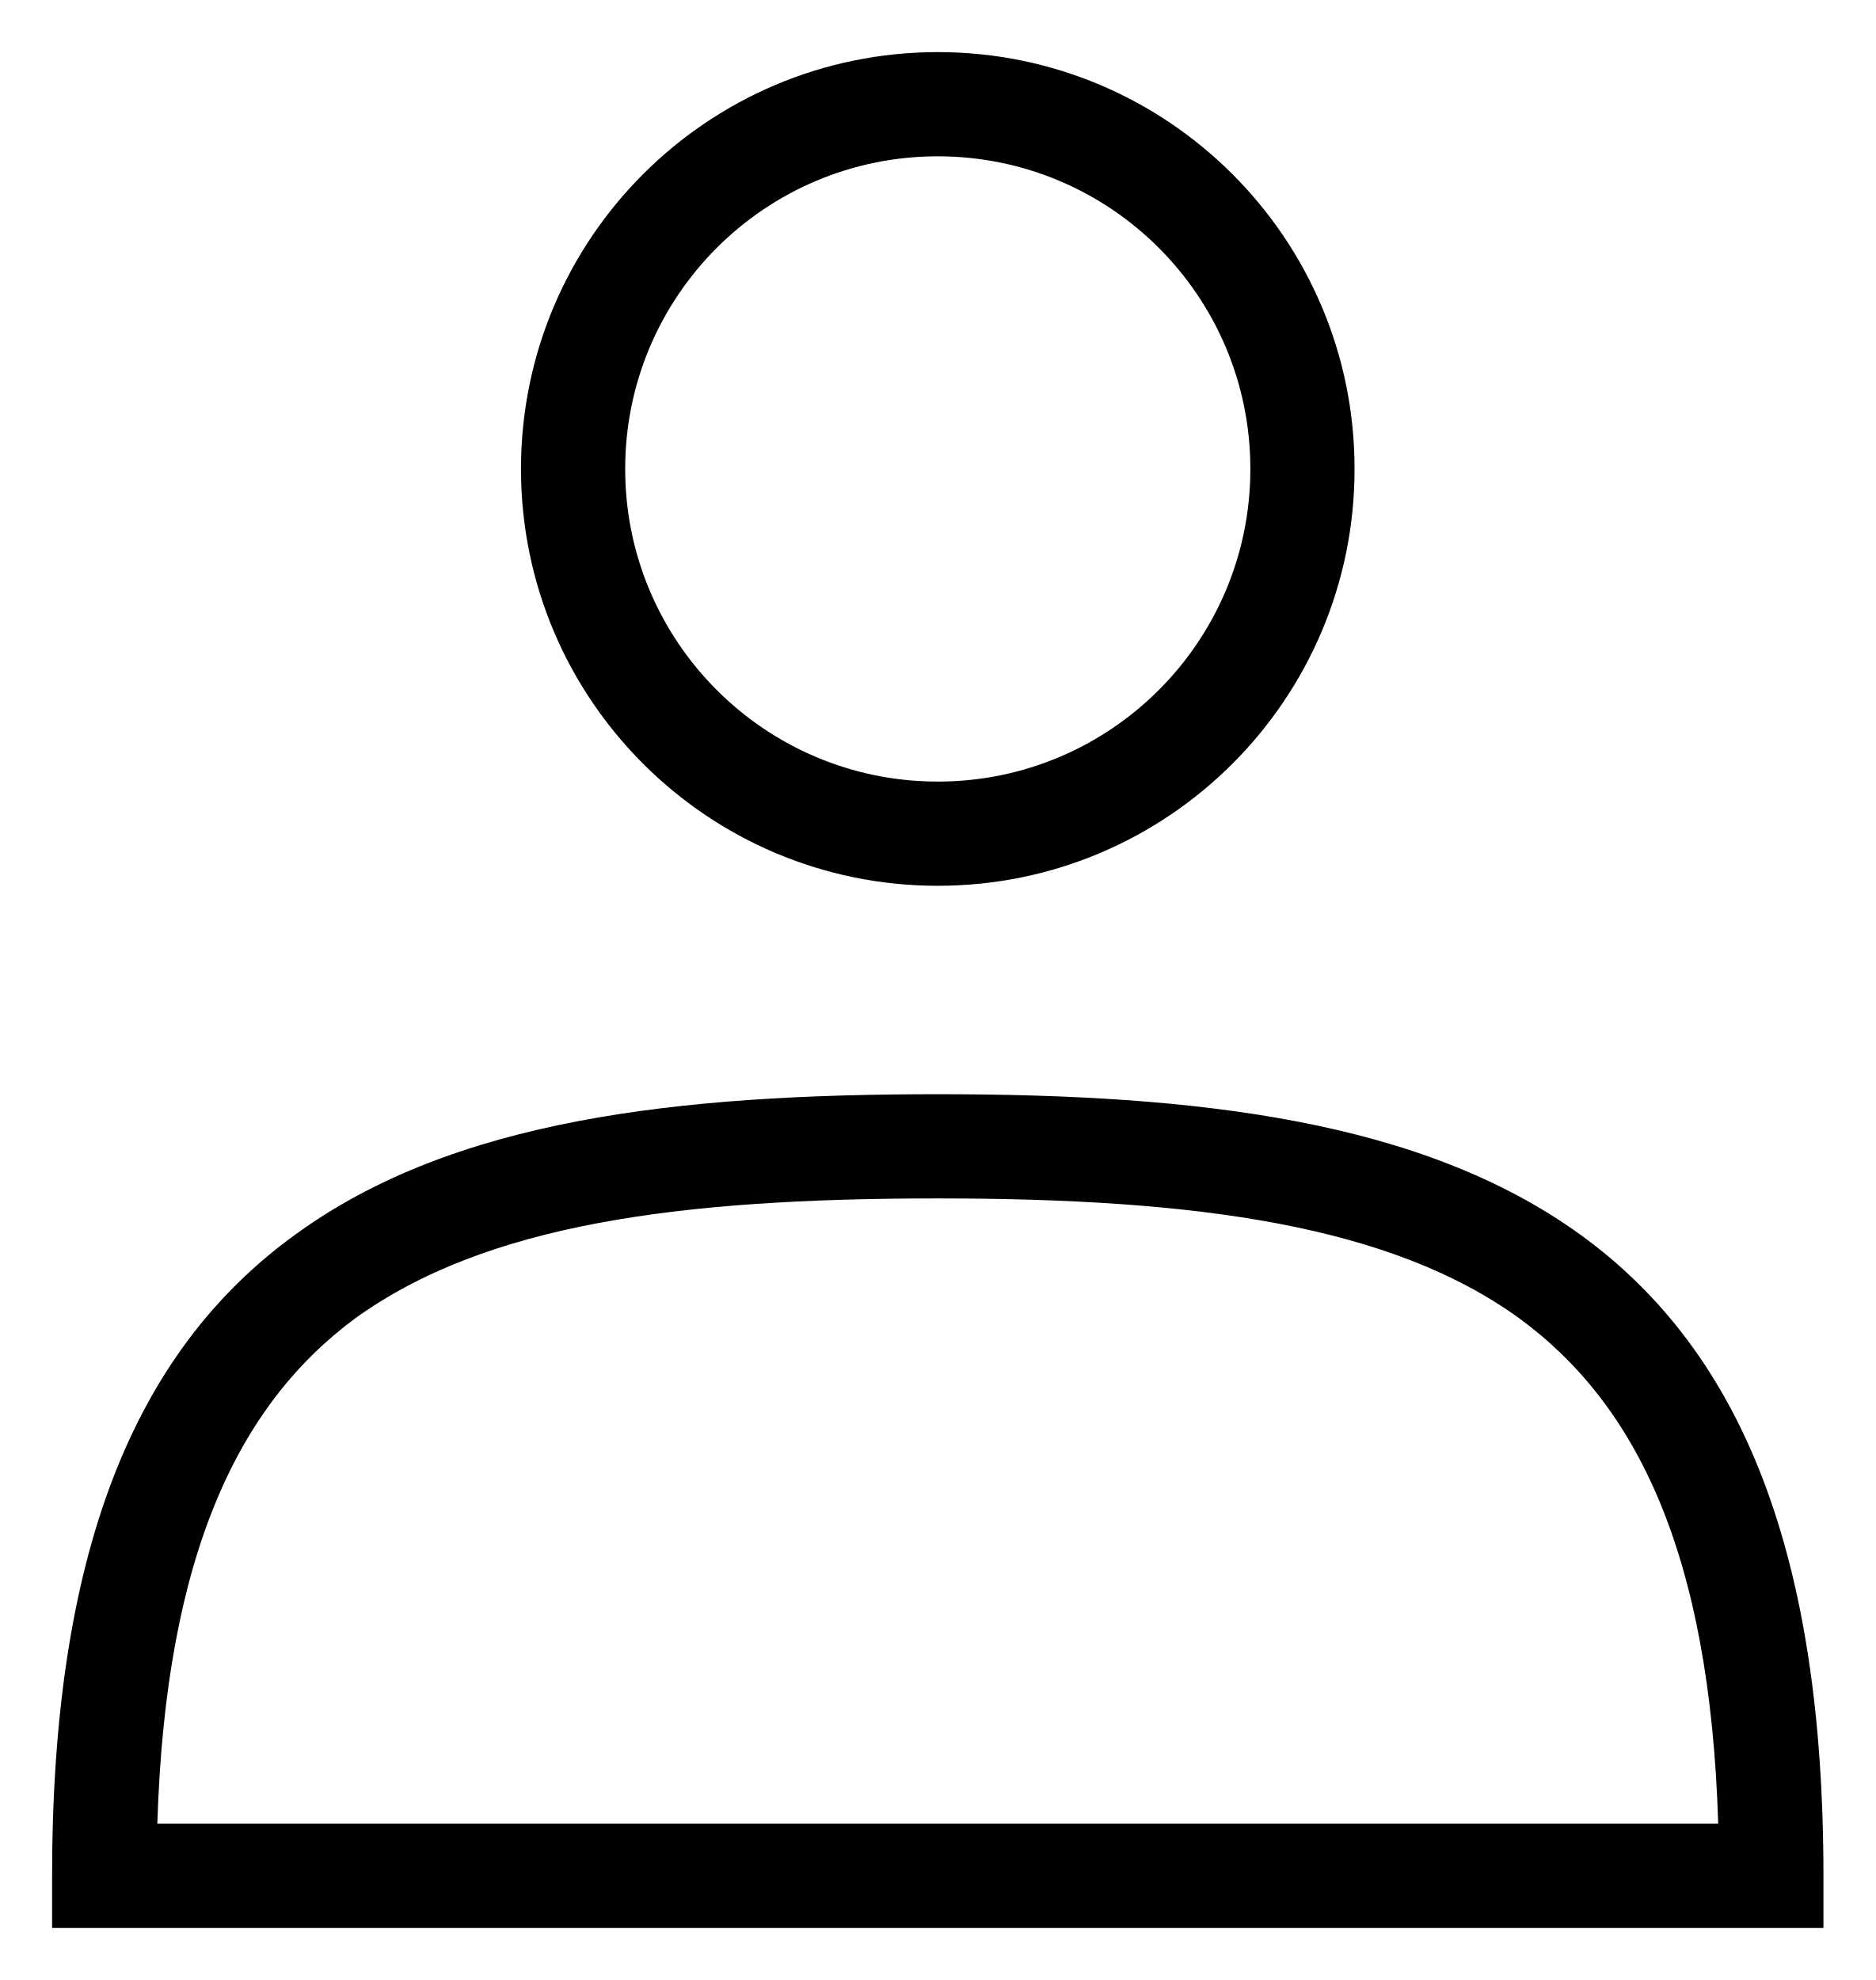
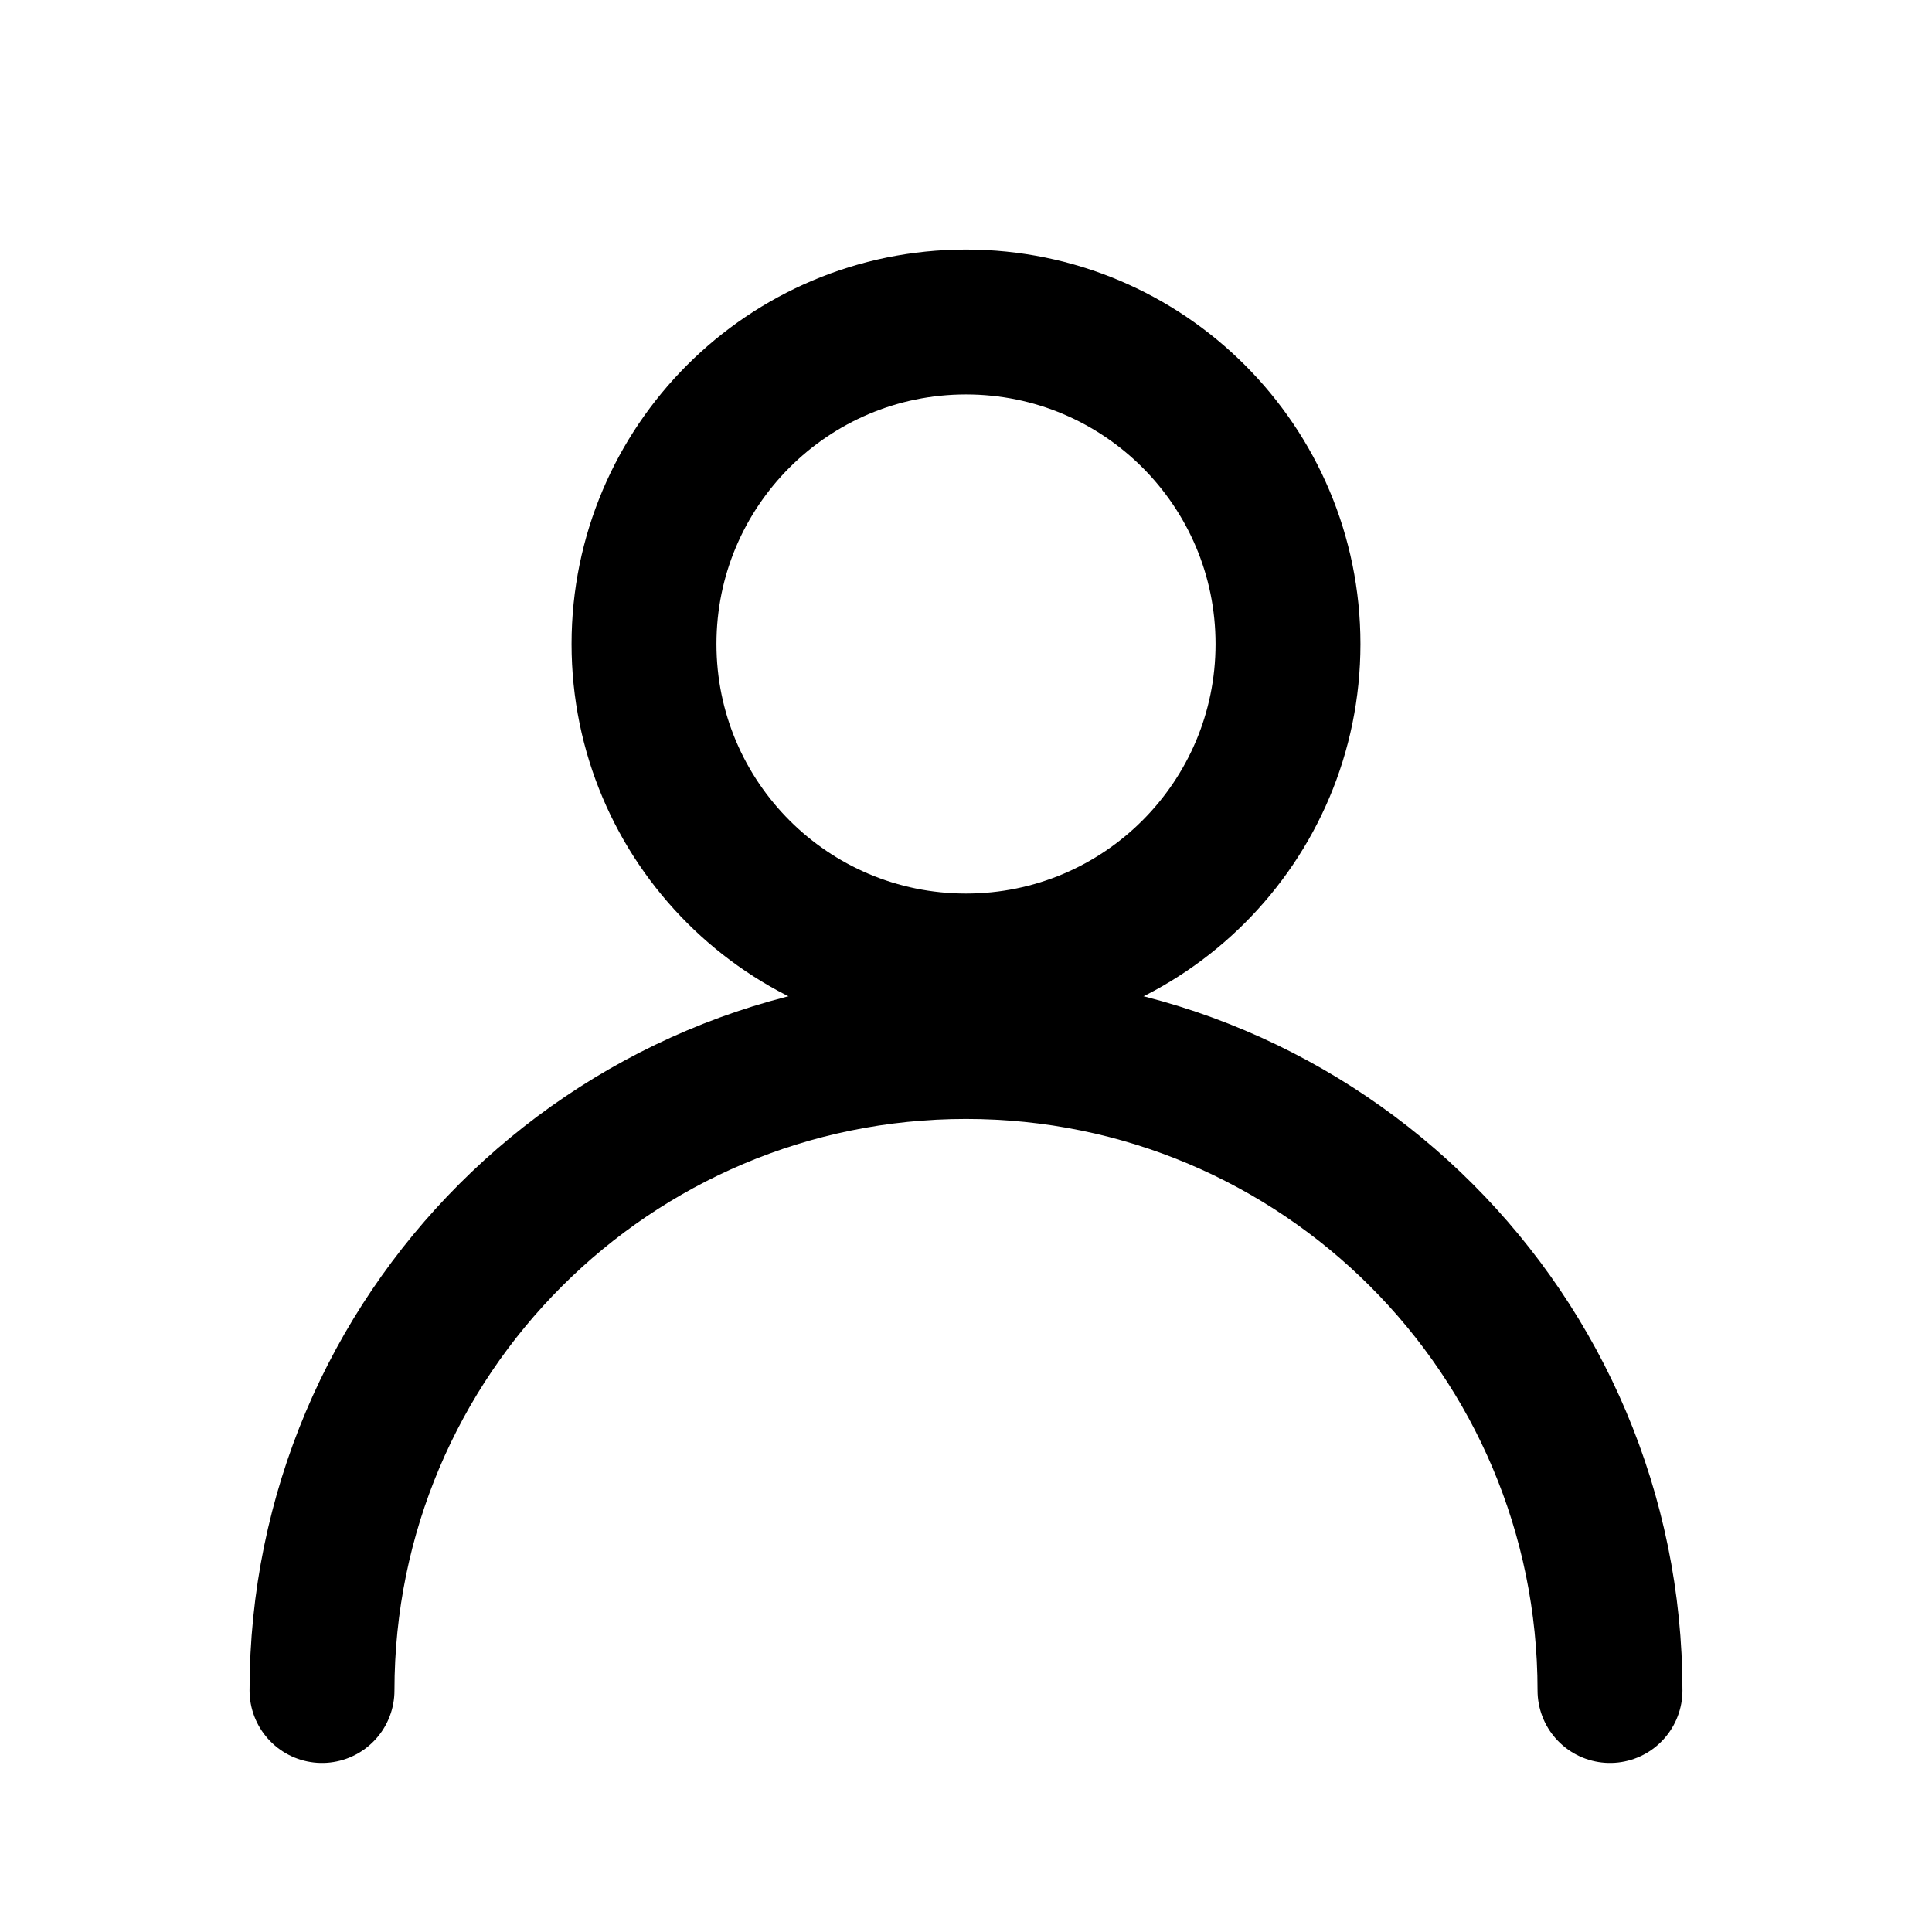
- <svg xmlns="http://www.w3.org/2000/svg" fill="none" class="icon icon-account" viewBox="0 0 18 19">
-   <path fill="currentColor" fill-rule="evenodd" d="M6 4.5a3 3 0 1 1 6 0 3 3 0 0 1-6 0m3-4a4 4 0 1 0 0 8 4 4 0 0 0 0-8m5.58 12.15c1.12.82 1.83 2.24 1.91 4.85H1.51c.08-2.6.79-4.03 1.9-4.85C4.66 11.75 6.5 11.5 9 11.5s4.35.26 5.58 1.15M9 10.5c-2.5 0-4.65.24-6.17 1.35C1.27 12.98.5 14.93.5 18v.5h17V18c0-3.07-.77-5.02-2.33-6.15-1.52-1.1-3.67-1.35-6.17-1.35" clip-rule="evenodd" />
+ <svg xmlns="http://www.w3.org/2000/svg" width="26" height="26" viewBox="0 0 24 24" fill="none" stroke="currentColor" stroke-width="1.8" stroke-linecap="round" stroke-linejoin="round">
+   <path d="M20 21a8 8 0 0 0-16 0" />
+   <circle cx="12" cy="8" r="4" />
</svg>
